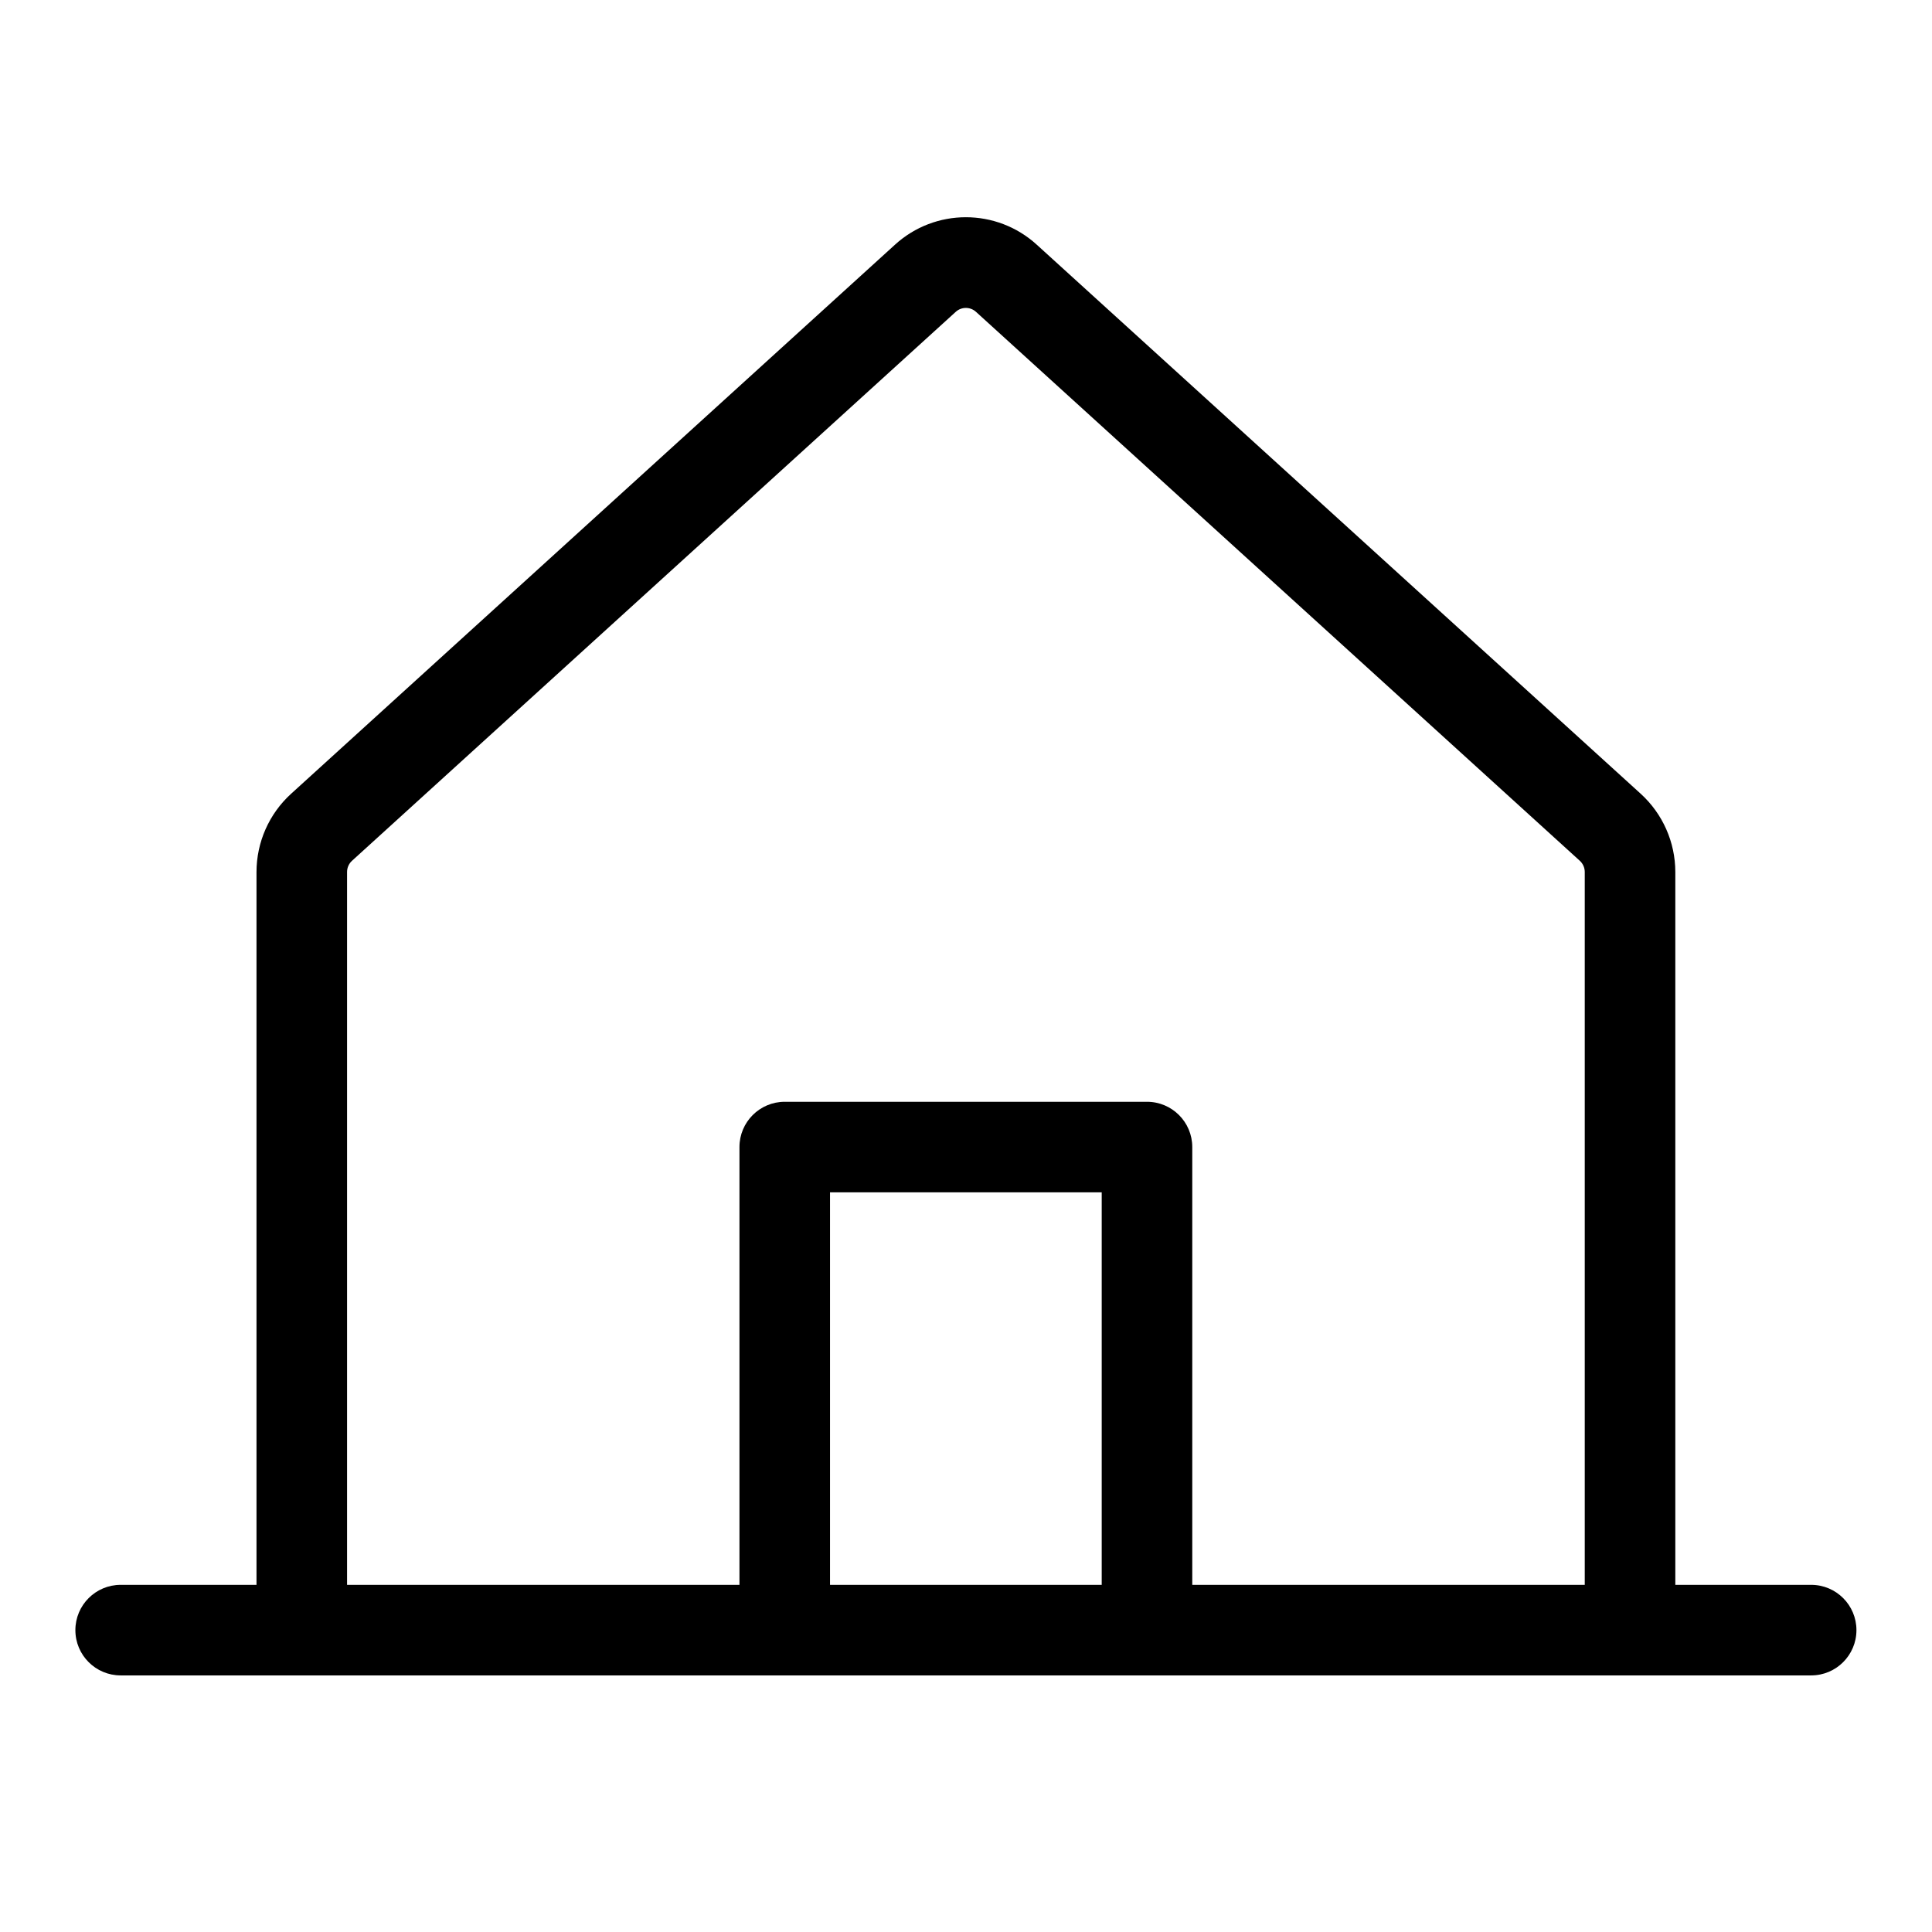
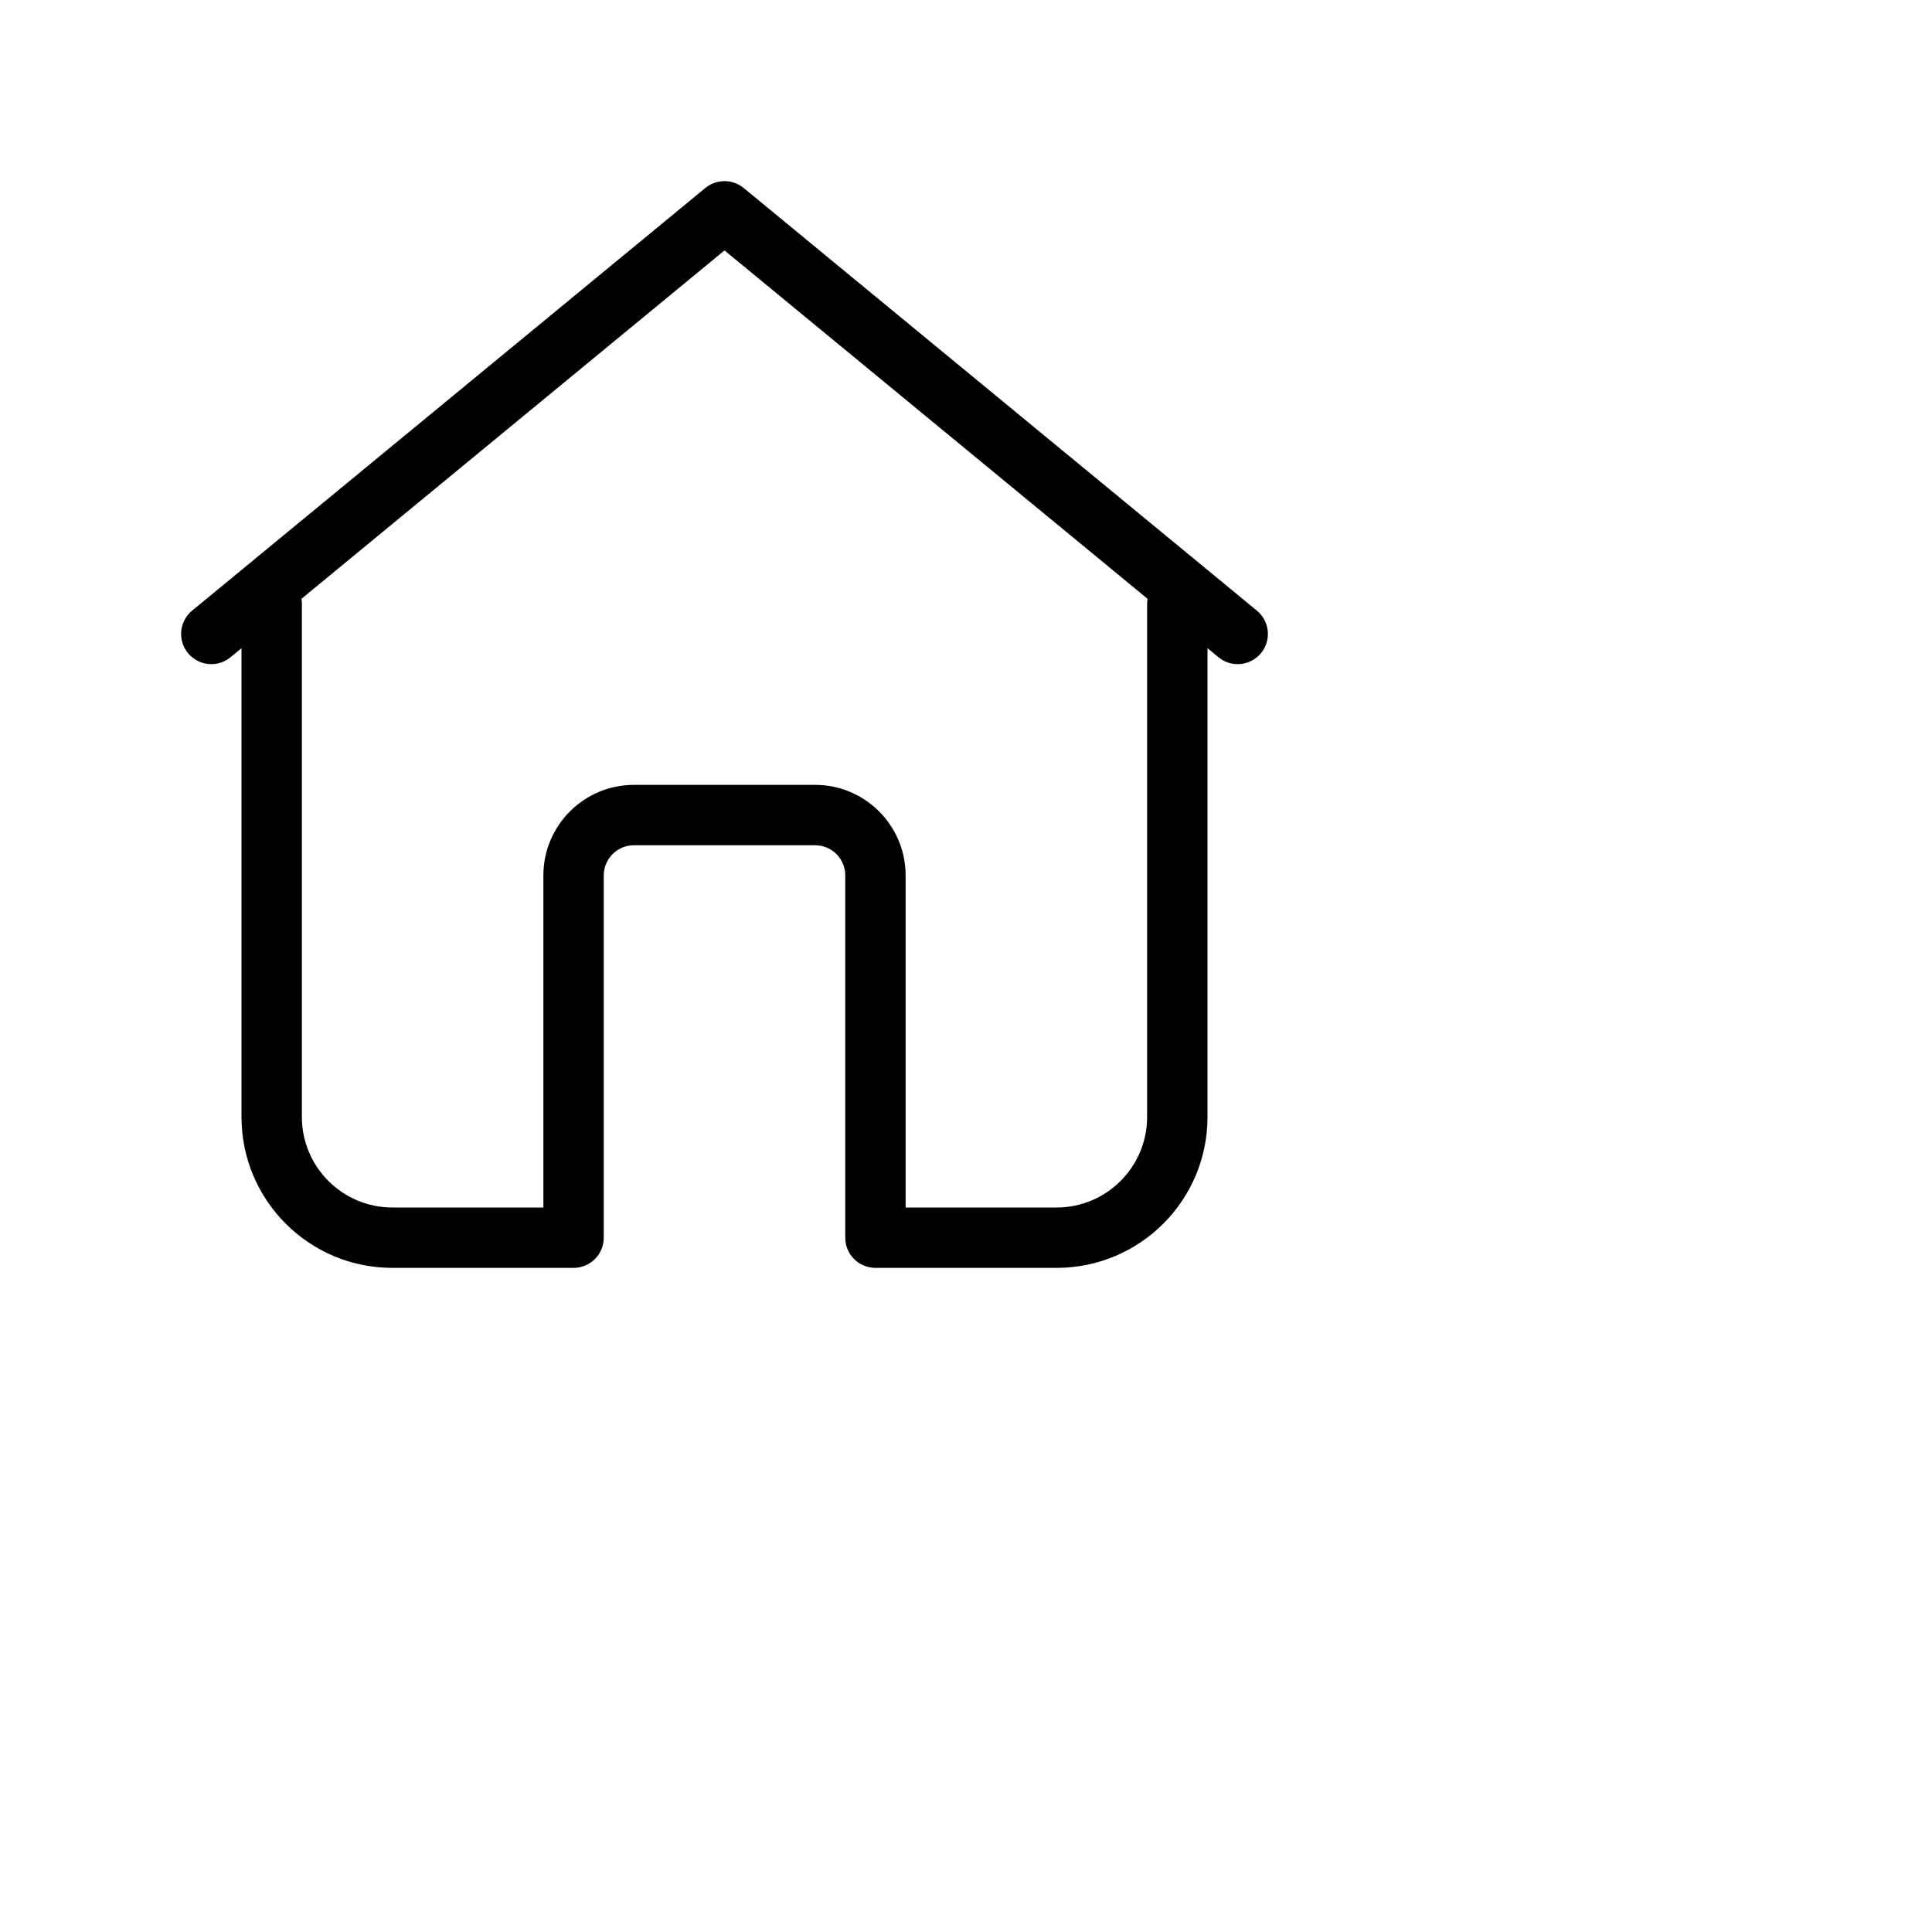
- <svg xmlns="http://www.w3.org/2000/svg" id="Flat" viewBox="0 0 256 256">
-   <path d="M239.988,210h-18V115.539a14.032,14.032,0,0,0-4.582-10.359L137.4,32.445a13.945,13.945,0,0,0-18.836.001L38.57,105.18a14.027,14.027,0,0,0-4.582,10.359V210h-18a6,6,0,0,0,0,12h224a6,6,0,1,0,0-12Zm-194-94.461a2.004,2.004,0,0,1,.654-1.48l79.994-72.734a1.993,1.993,0,0,1,2.691-0L209.333,114.058a2.008,2.008,0,0,1,.655,1.481V210H157.982V151.992a6,6,0,0,0-6-6h-48a6,6,0,0,0-6,6V210H45.988ZM145.982,210h-36V157.992h36Z" />
+ <svg xmlns="http://www.w3.org/2000/svg" height="32" viewBox="0 0 32 32" width="32">
+   <path d="m20 10.736v7.764c0 1.381-1.119 2.5-2.5 2.5h-3c-.276 0-.5-.224-.5-.5v-6c0-.276-.224-.5-.5-.5h-3c-.276 0-.5.224-.5.5v6c0 .276-.224.5-.5.5h-3c-1.381 0-2.5-1.119-2.5-2.5v-7.764l-.182.15c-.213.176-.528.145-.704-.068-.176-.213-.145-.528.068-.704l8.5-7c.185-.152.451-.152.636 0l8.5 7c.213.176.244.491.068.704-.176.213-.491.244-.704.068zm-.993-.818-7.007-5.77-7.007 5.77c.004.027.007.054.007.082v8.5c0 .828.672 1.5 1.5 1.5h2.5v-5.5c0-.828.672-1.5 1.5-1.5h3c.828 0 1.5.672 1.5 1.5v5.5h2.5c.828 0 1.5-.672 1.5-1.5v-8.5c0-.028.002-.055.007-.082z" />
</svg>
